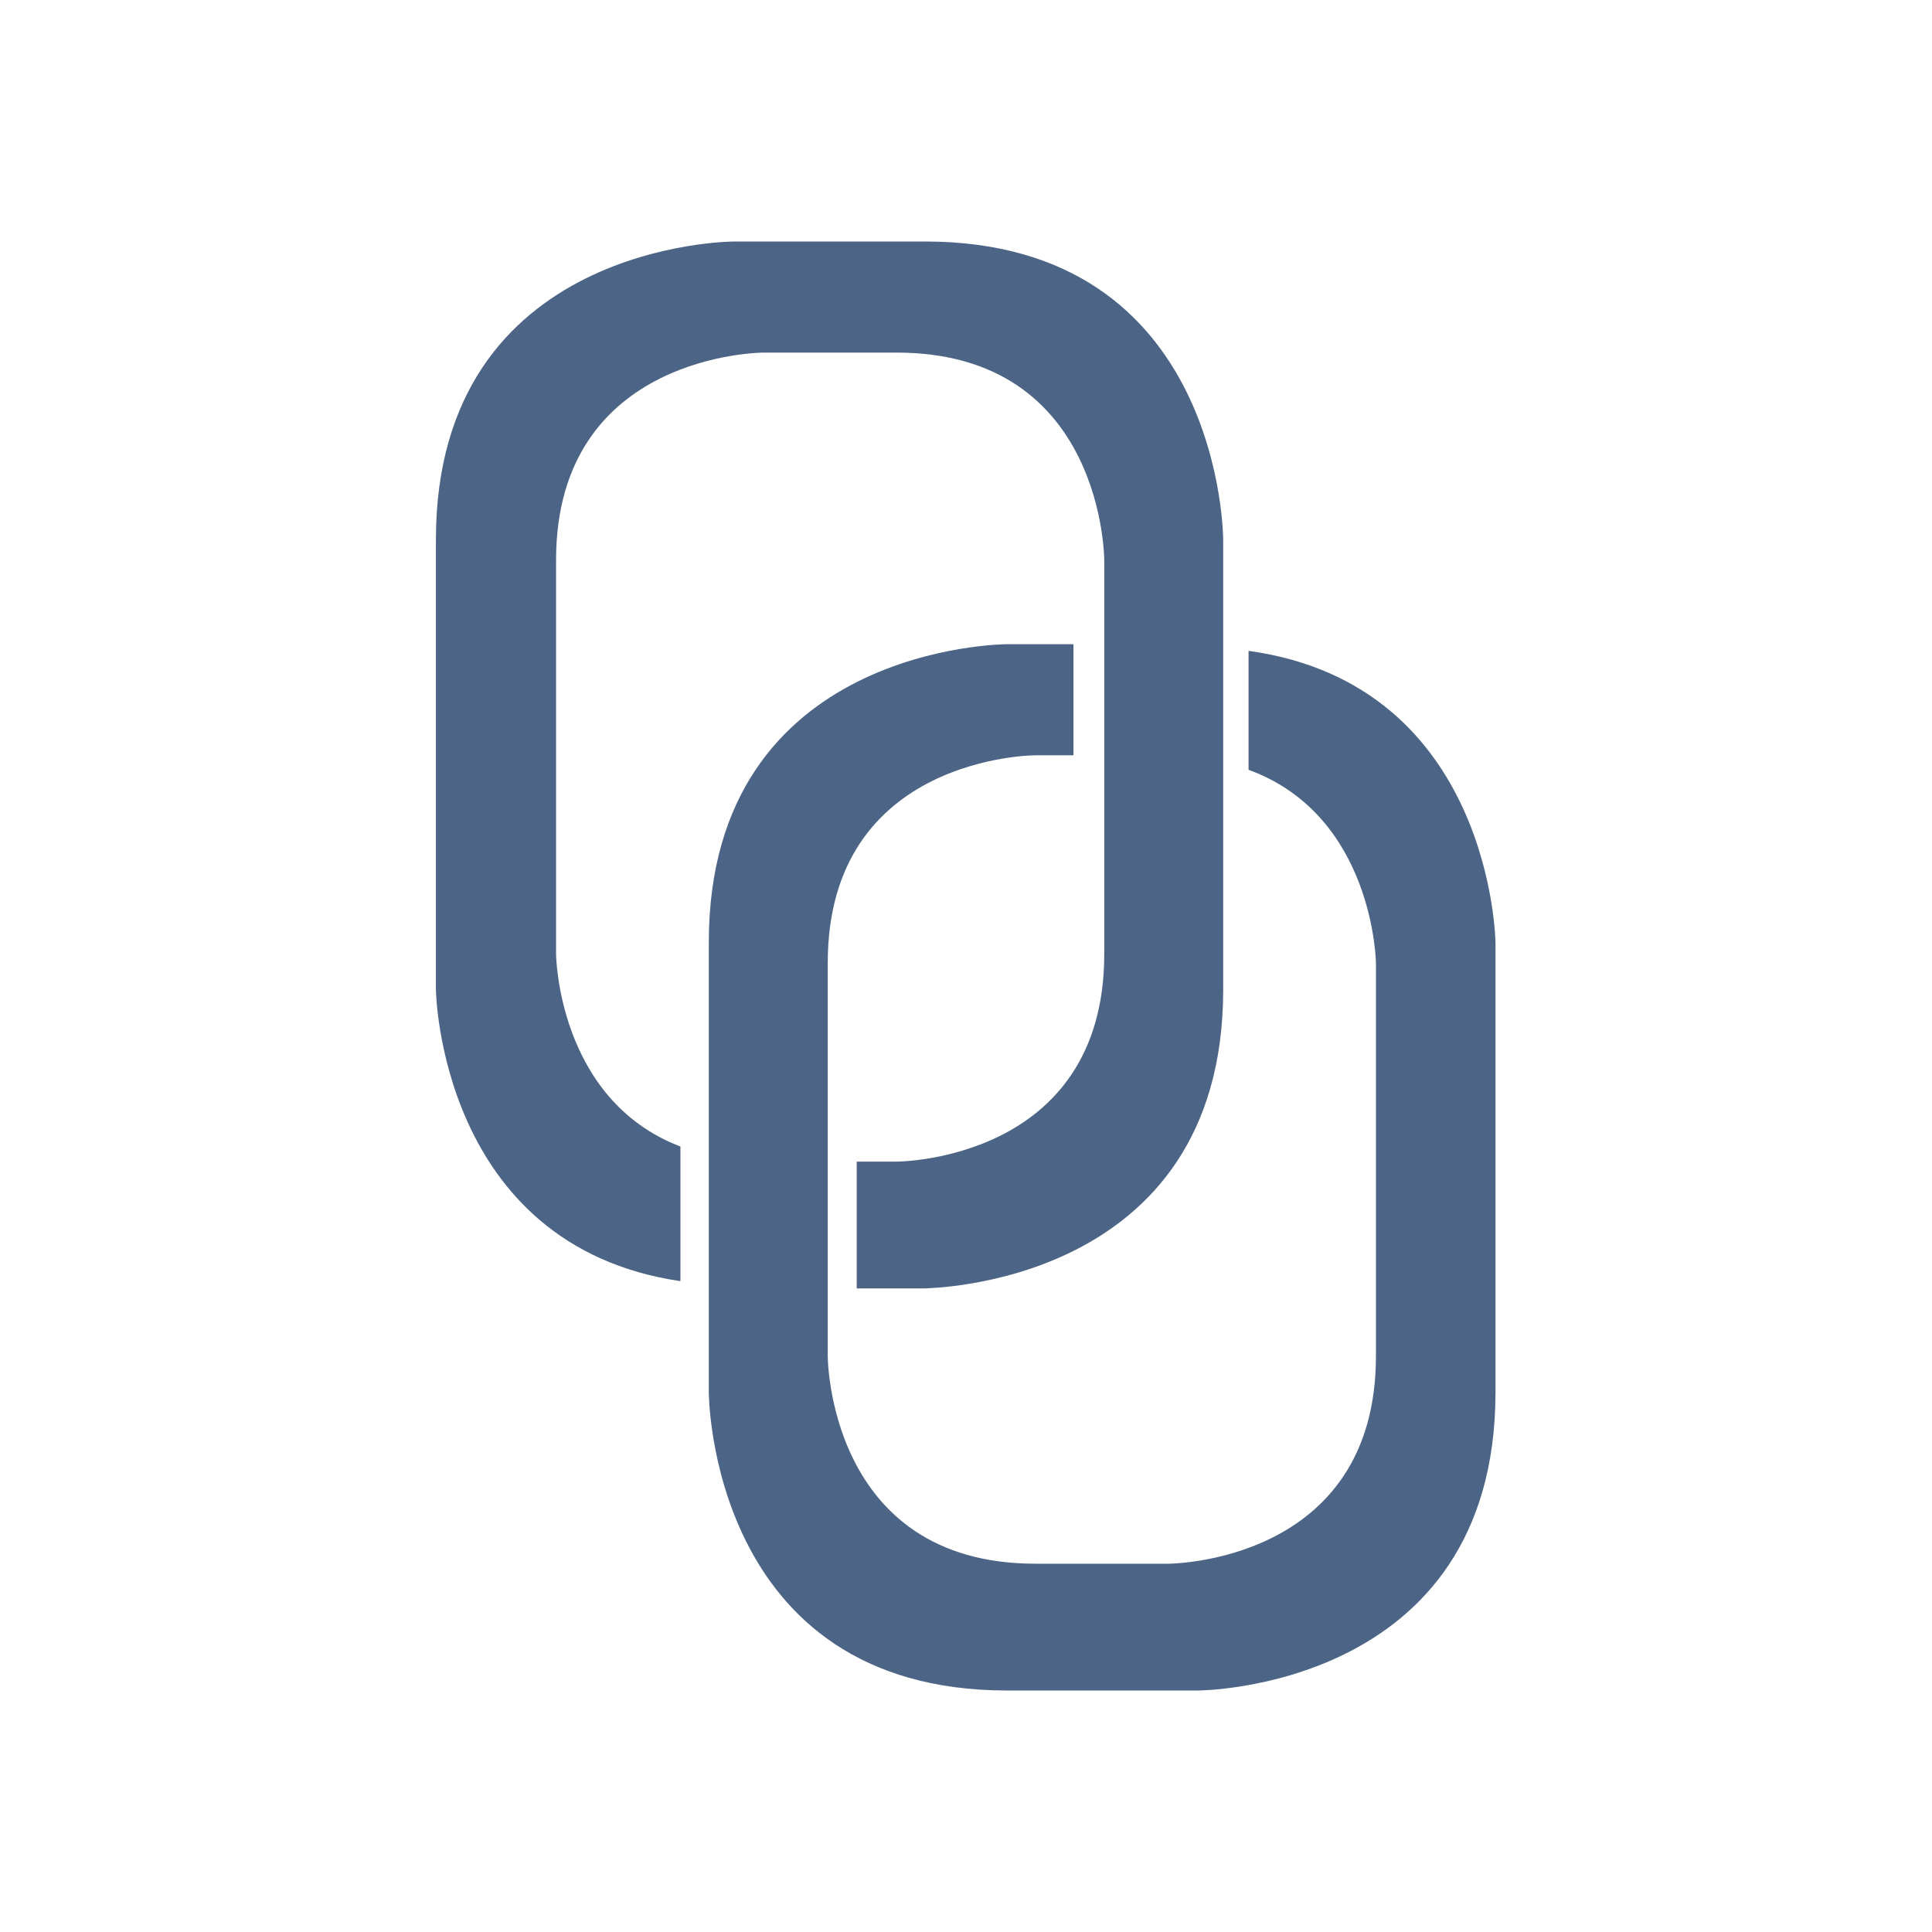
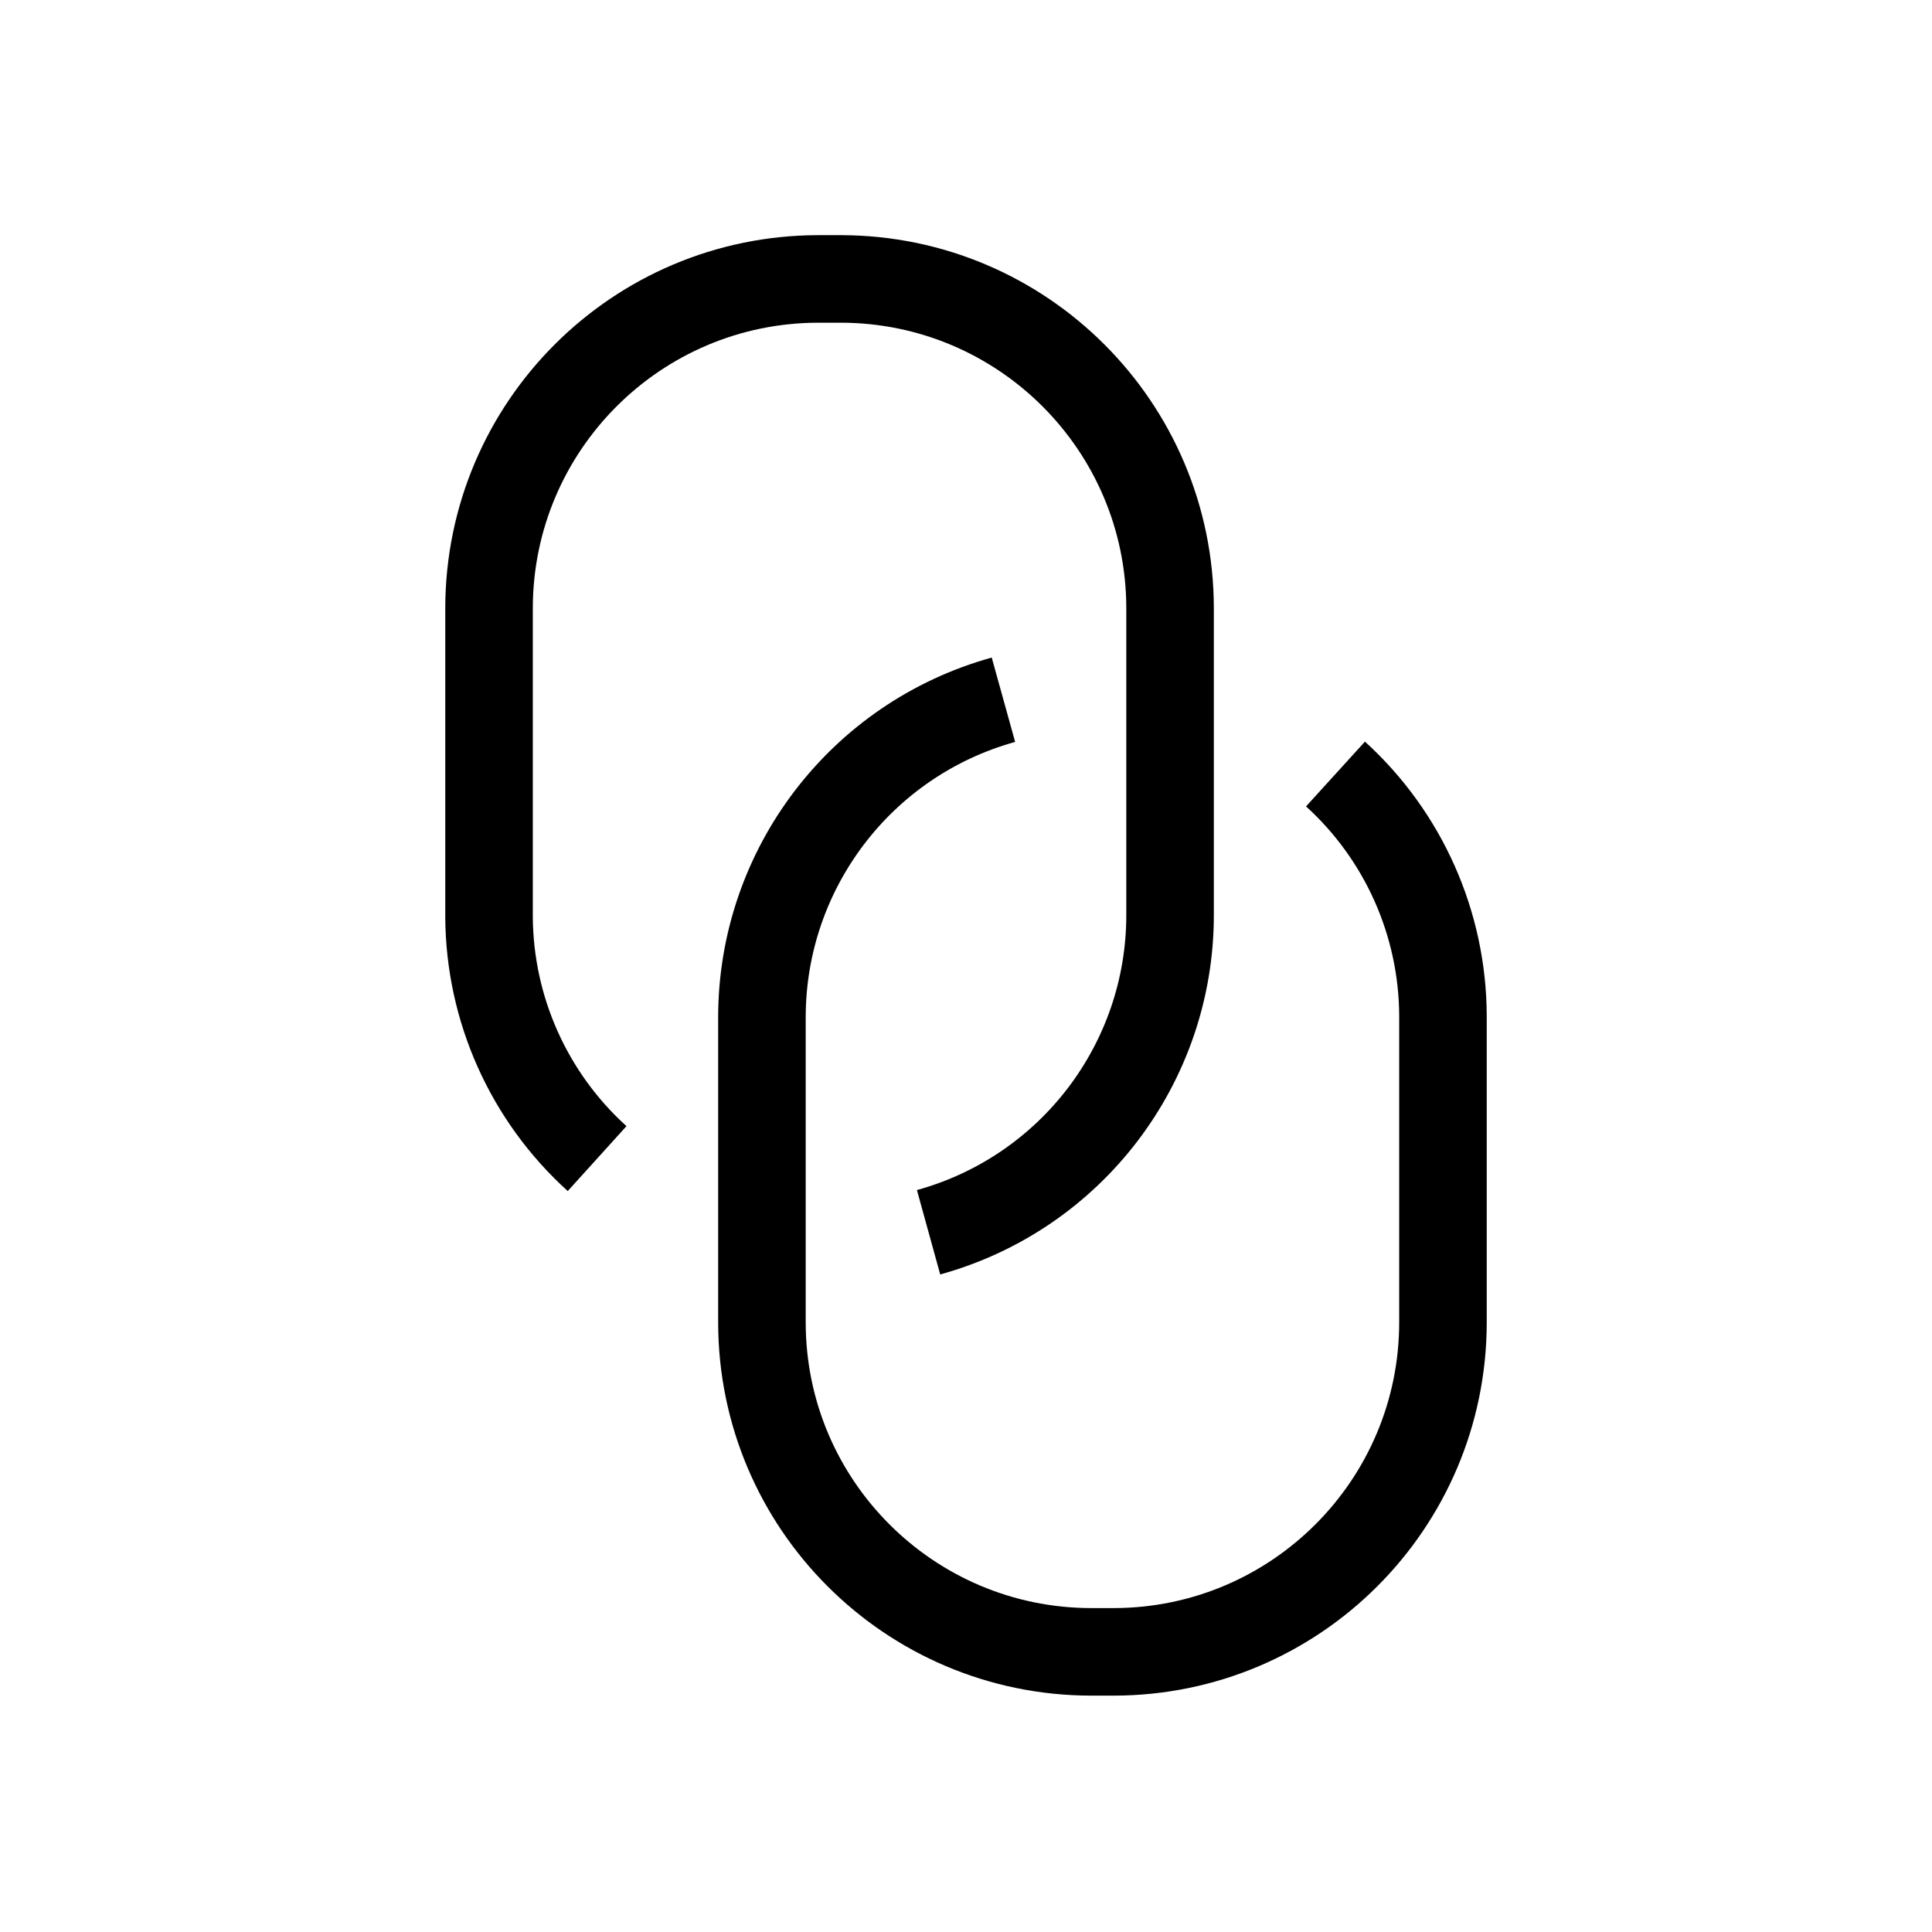
- <svg xmlns="http://www.w3.org/2000/svg" xmlns:xlink="http://www.w3.org/1999/xlink" version="1.1" id="Layer_1" x="0px" y="0px" viewBox="0 0 320 320" style="enable-background:new 0 0 320 320;" xml:space="preserve">
-   <style type="text/css">
- 	.st0{clip-path:url(#SVGID_00000118376609541590761440000018308669378136060840_);fill:#4C6586;}
- </style>
-   <g>
-     <g>
-       <defs>
-         <rect id="SVGID_1_" width="320" height="320" />
-       </defs>
-       <clipPath id="SVGID_00000057148883479460266730000013748642683582766982_">
-         <use xlink:href="#SVGID_1_" style="overflow:visible;" />
-       </clipPath>
-       <path style="clip-path:url(#SVGID_00000057148883479460266730000013748642683582766982_);fill:#4C6586;" d="M202.6,163.9V89.4    c0,0,0-49.4-49.4-49.4h-31.6c0,0-49.4,0-49.4,49.4v74.5c0,0,0.5,42.4,40.5,48.3v-22.3C92.3,182.1,92.1,158,92.1,158V92.8    c0-34.4,34.4-34.4,34.4-34.4h22c34.4,0,34.4,34.4,34.4,34.4V158c0,34.4-34.4,34.4-34.4,34.4h-6.6v21h11.4    C153.2,213.3,202.6,213.3,202.6,163.9 M247.7,230.6v-74.5c0,0-0.5-42.7-40.9-48.3v19.7c20.8,7.6,21.1,32,21.1,32v65.1    c0,34.4-34.4,34.4-34.4,34.4h-22c-34.4,0-34.4-34.4-34.4-34.4v-65.1c0-34.4,34.4-34.4,34.4-34.4h6.3v-18.4h-11    c0,0-49.4,0-49.4,49.4v74.5c0,0,0,49.4,49.4,49.4h31.6C198.3,280,247.7,280,247.7,230.6" />
-     </g>
-   </g>
+ <svg xmlns="http://www.w3.org/2000/svg" id="cat-pg" viewBox="0 0 32 32">
+   <defs>
+     <style>.cls-1{fill:none;stroke:#000;stroke-miterlimit:10;stroke-width:1.45px;}</style>
+   </defs>
+   <path class="cls-1" d="M9.89,19.19a5.44,5.44,0,0,1-1.79-4V10.07a5.46,5.46,0,0,1,5.45-5.45h.38a5.46,5.46,0,0,1,5.45,5.45v5.09a5.45,5.45,0,0,1-4,5.25" />
+   <path class="cls-1" d="M22.12,12.82a5.44,5.44,0,0,1,1.78,4v5.09a5.46,5.46,0,0,1-5.45,5.45h-.38a5.46,5.46,0,0,1-5.45-5.45V16.84a5.46,5.46,0,0,1,4-5.25" />
</svg>
